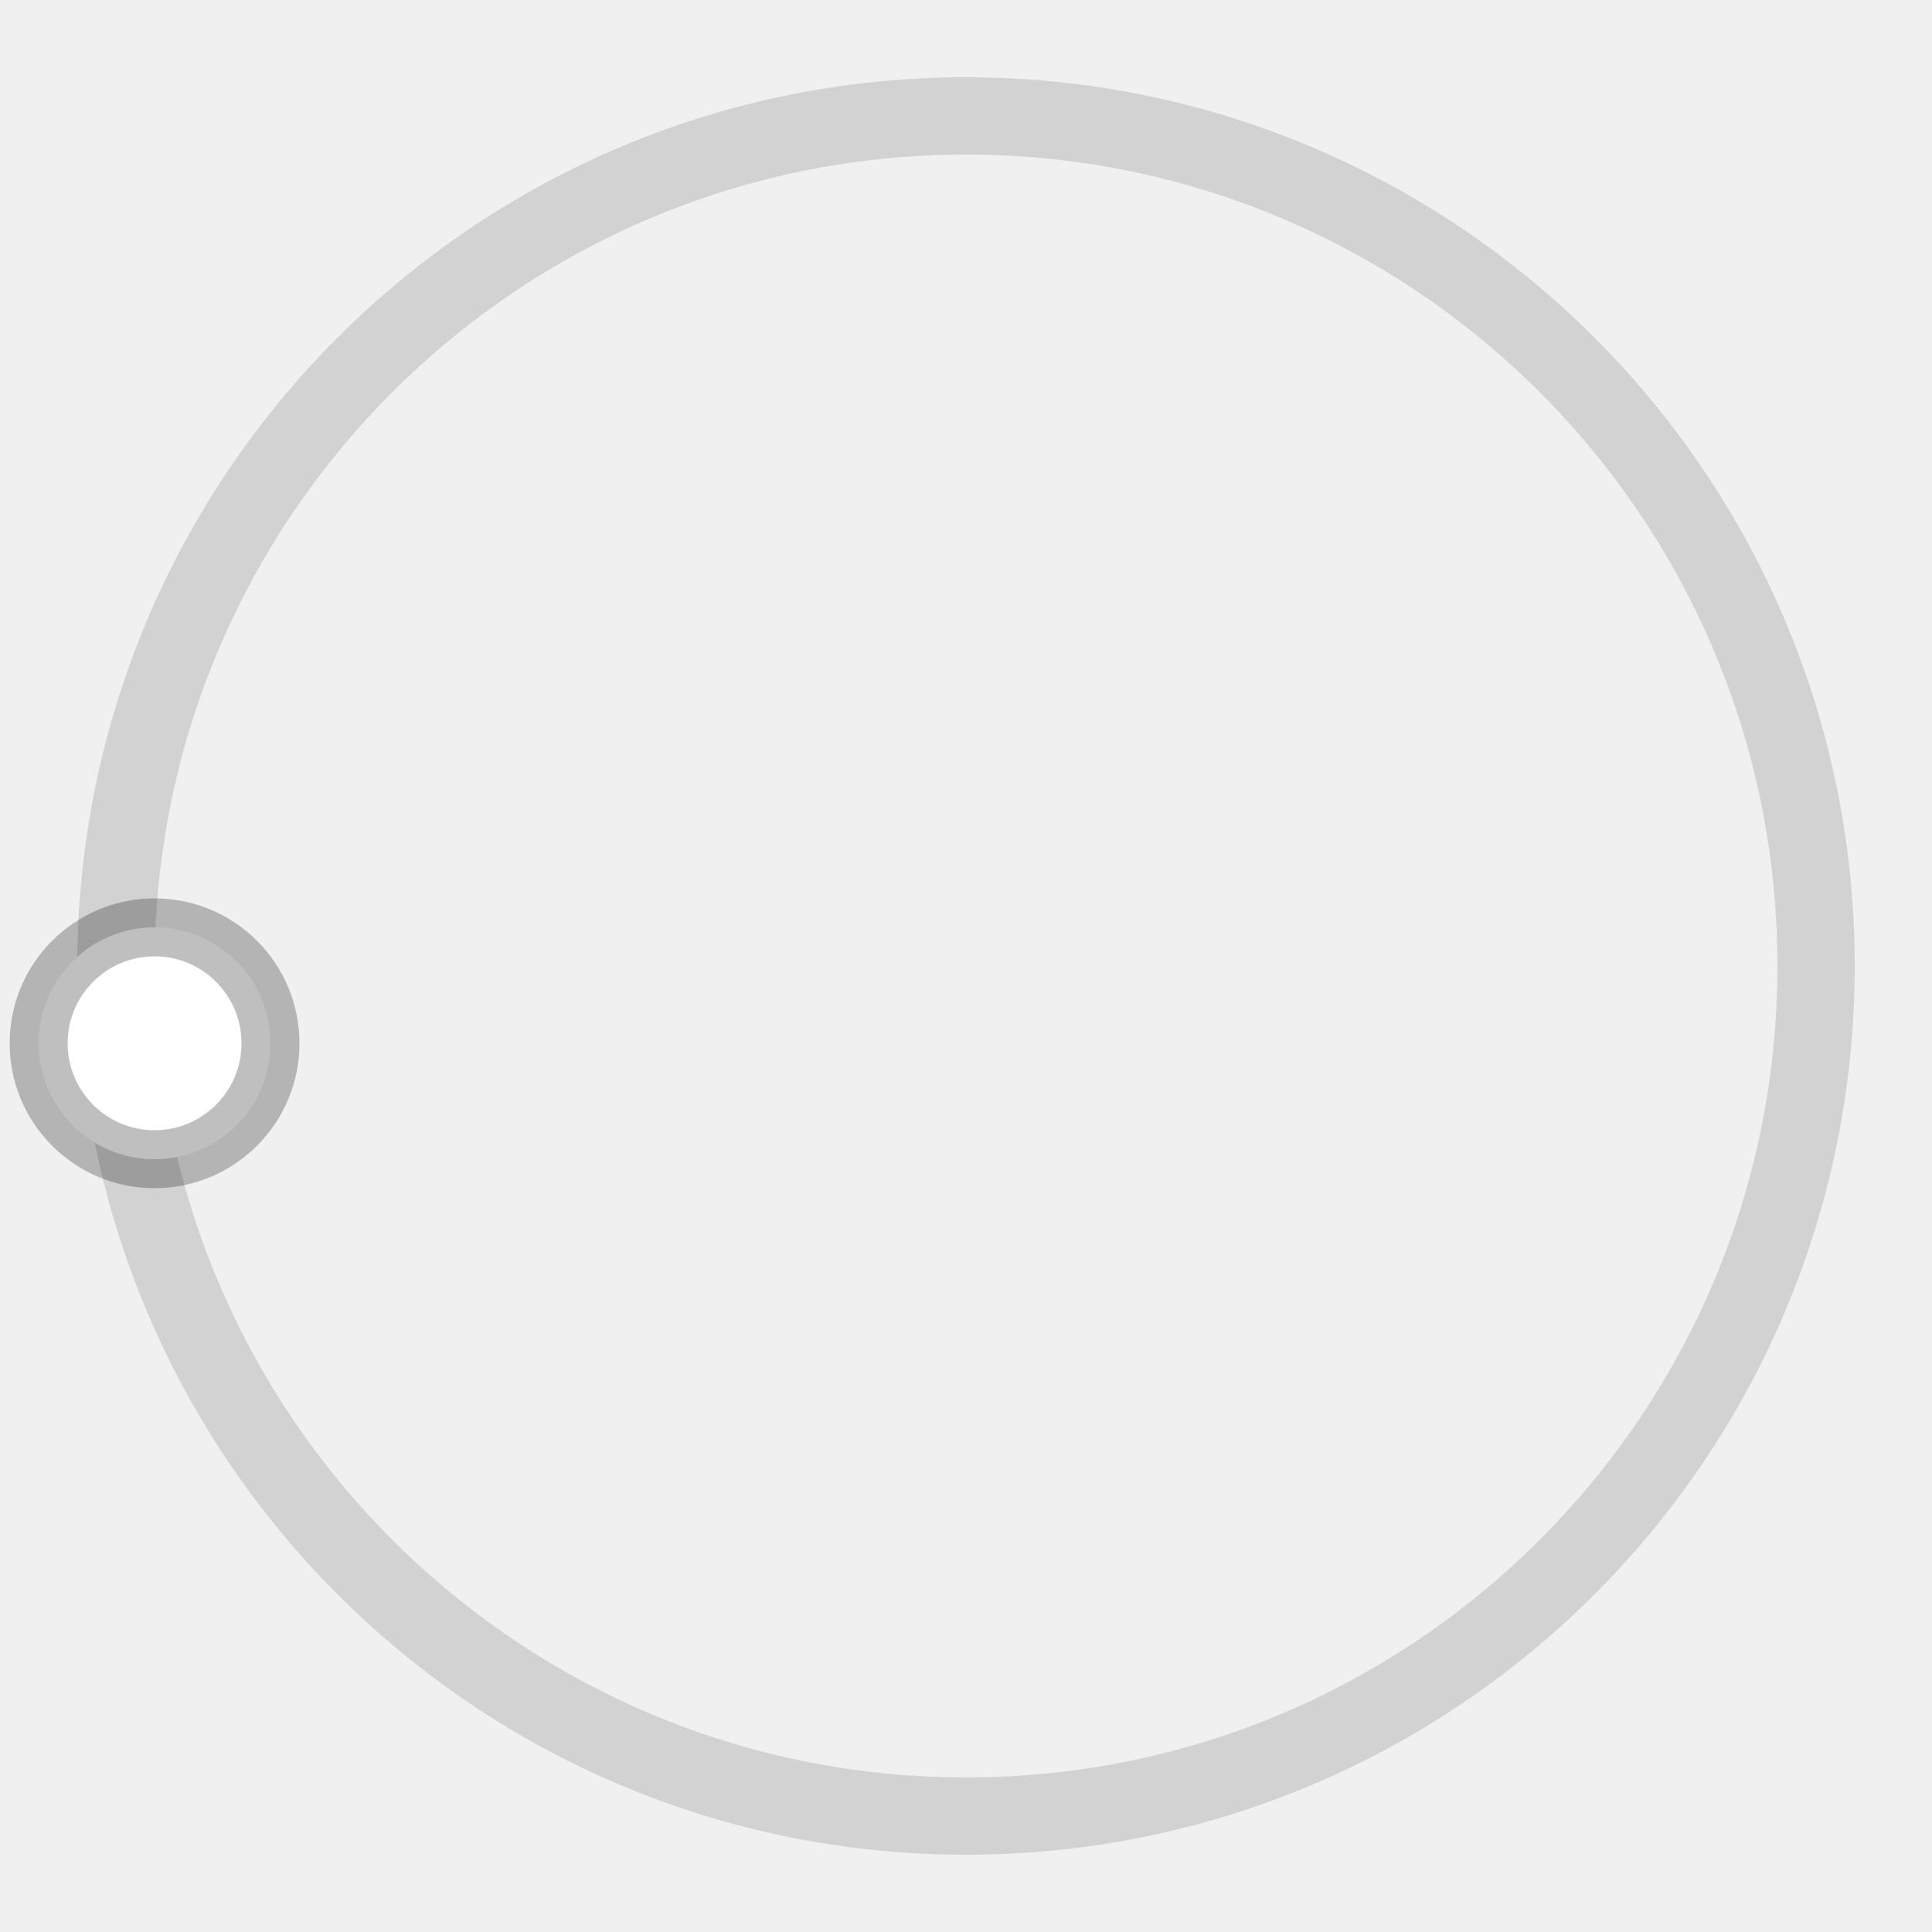
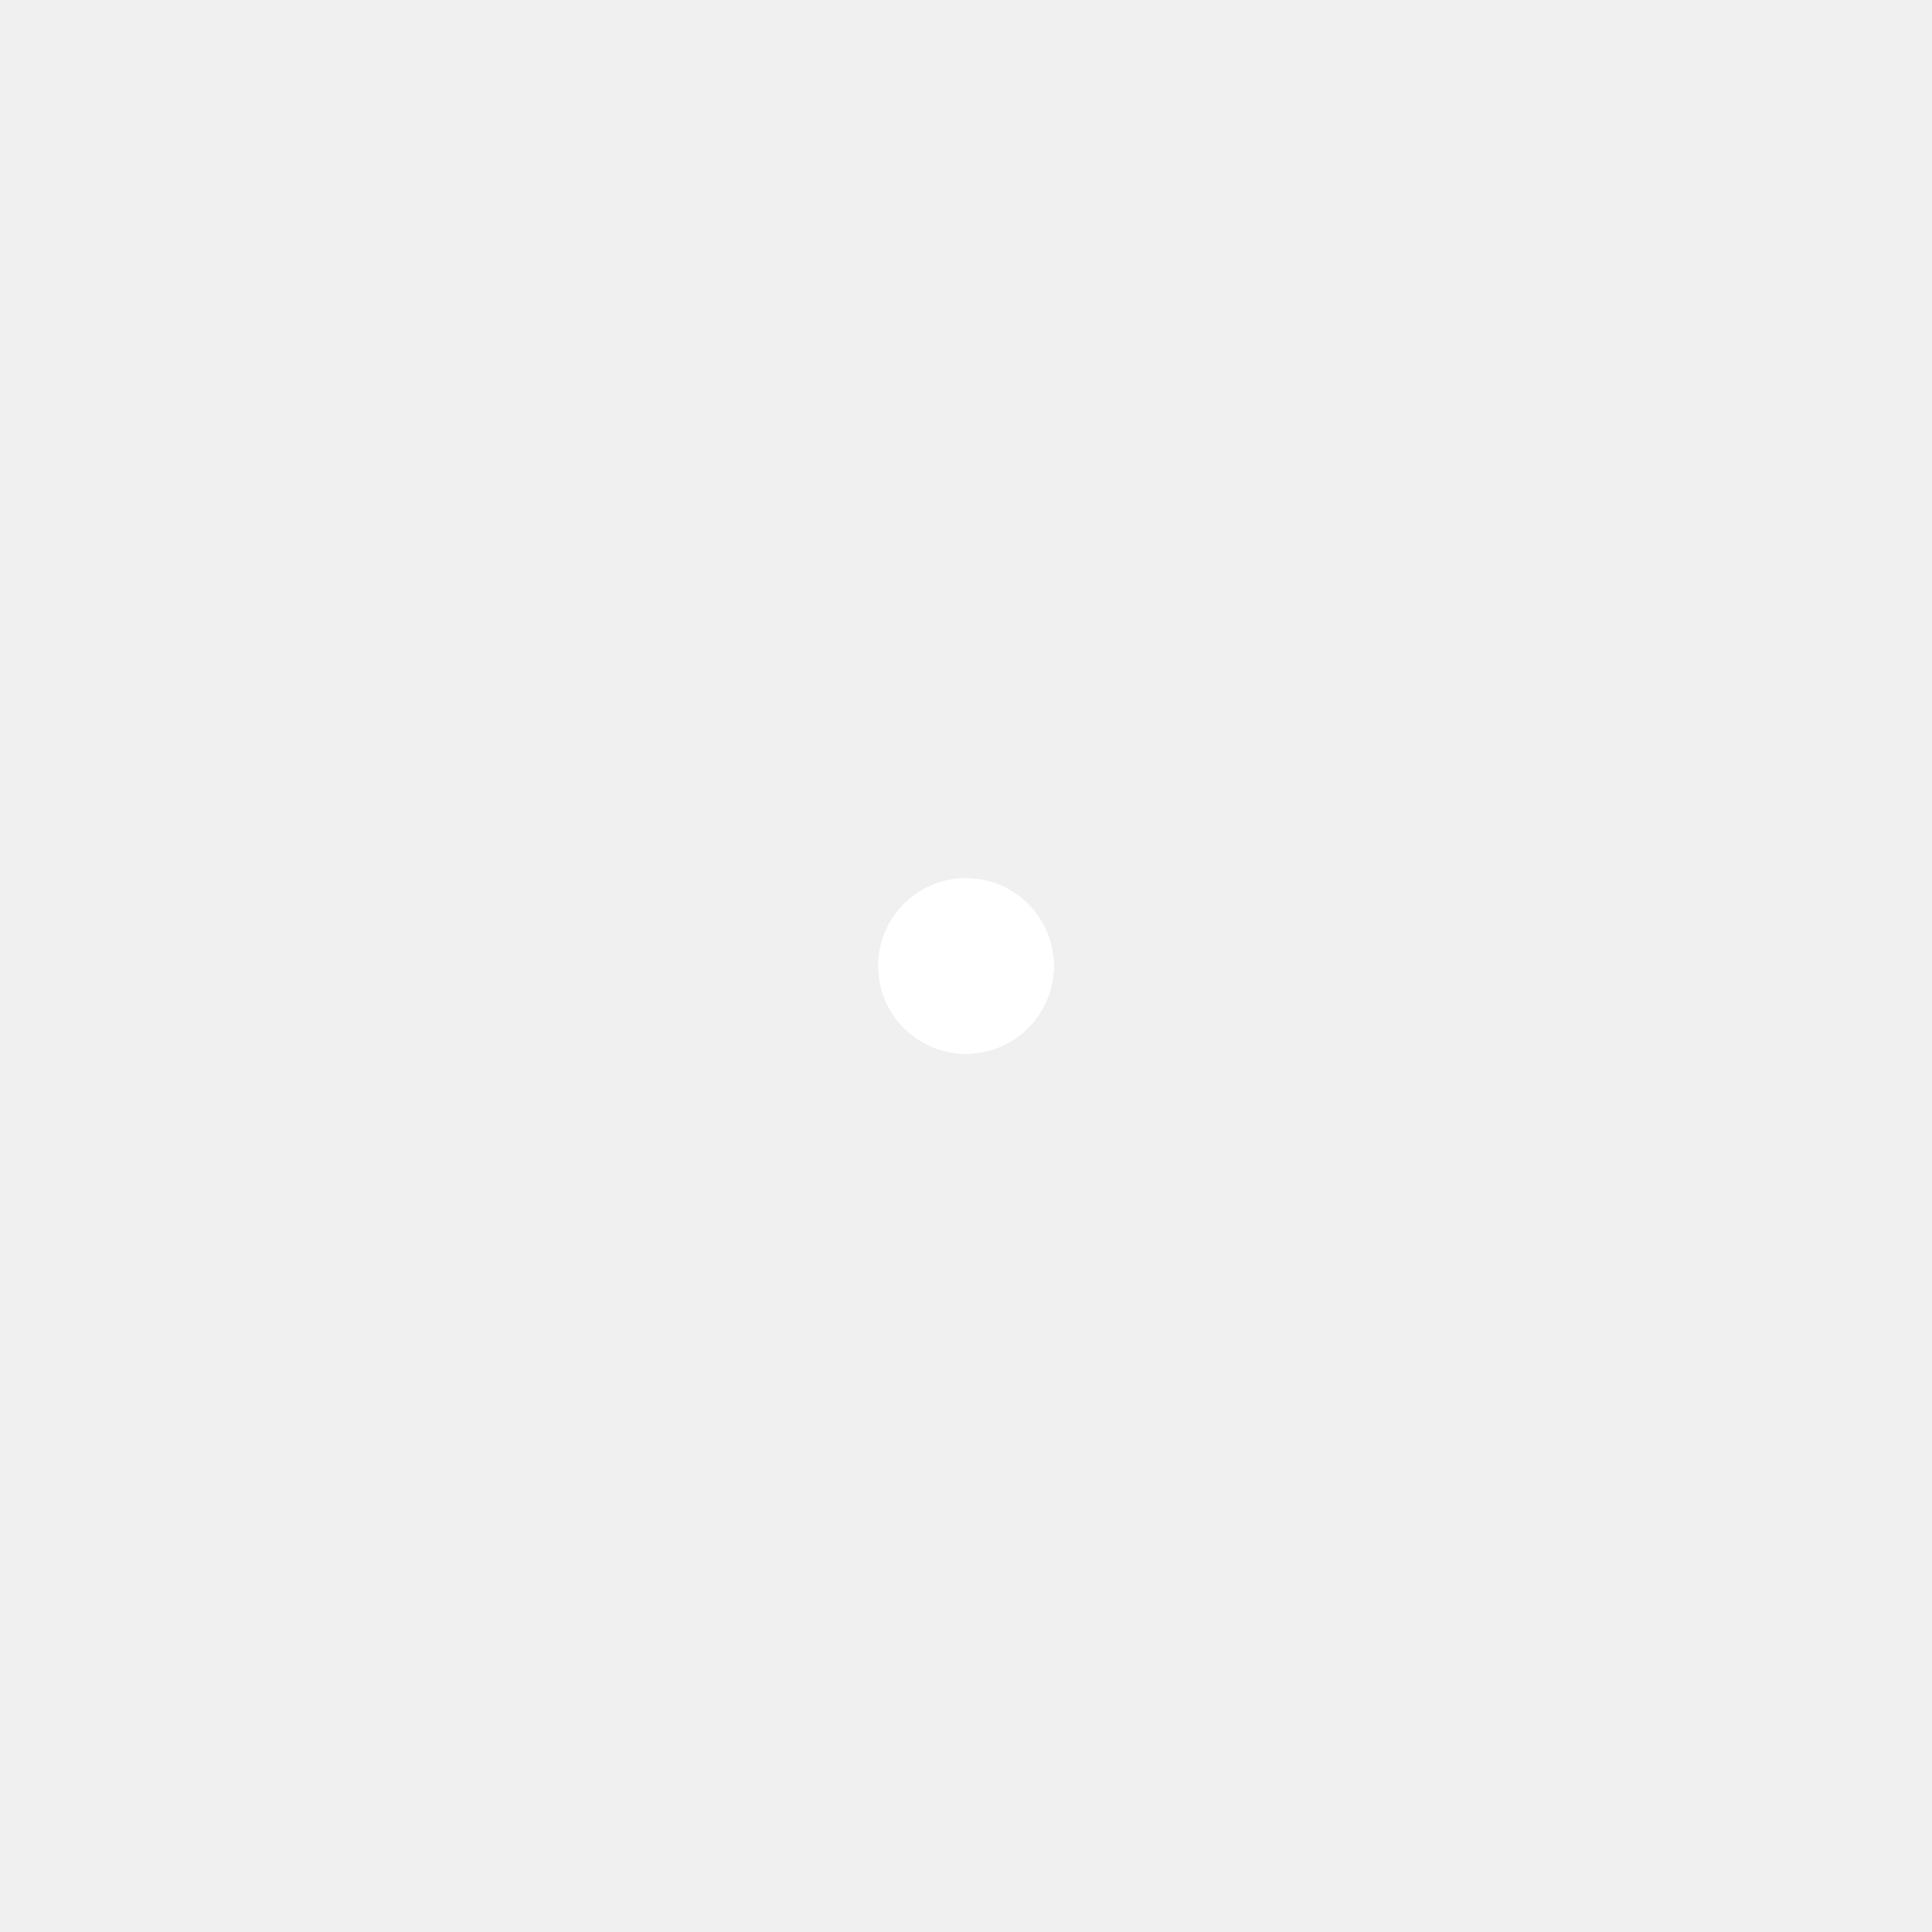
- <svg xmlns="http://www.w3.org/2000/svg" version="1.1" id="L3" x="0px" y="0px" viewBox="0 0 100 100" enable-background="new 0 0 0 0" xml:space="preserve">
-   <circle fill="none" stroke="rgba(0,0,0,0.25)" stroke-width="4" cx="50" cy="50" r="44" style="opacity:0.5;" />
-   <circle fill="#fff" stroke="rgba(0,0,0,0.25)" stroke-width="3" cx="8" cy="54" r="6">
-     <animateTransform attributeName="transform" dur="2s" type="rotate" from="0 50 48" to="360 50 52" repeatCount="indefinite" />
-   </circle>
+ <svg xmlns="http://www.w3.org/2000/svg" width="44" height="44" viewBox="0 0 44 44" stroke="#fff">
+   <g fill="none" fill-rule="evenodd" stroke-width="2">
+     <circle cx="22" cy="22" r="1">
+       <animate attributeName="r" begin="0s" dur="1.8s" values="1; 20" calcMode="spline" keyTimes="0; 1" keySplines="0.165, 0.84, 0.44, 1" repeatCount="indefinite" />
+       <animate attributeName="stroke-opacity" begin="0s" dur="1.8s" values="1; 0" calcMode="spline" keyTimes="0; 1" keySplines="0.3, 0.61, 0.355, 1" repeatCount="indefinite" />
+     </circle>
+     <circle cx="22" cy="22" r="1">
+       <animate attributeName="r" begin="-0.9s" dur="1.8s" values="1; 20" calcMode="spline" keyTimes="0; 1" keySplines="0.165, 0.84, 0.44, 1" repeatCount="indefinite" />
+       <animate attributeName="stroke-opacity" begin="-0.9s" dur="1.8s" values="1; 0" calcMode="spline" keyTimes="0; 1" keySplines="0.3, 0.61, 0.355, 1" repeatCount="indefinite" />
+     </circle>
+   </g>
</svg>
